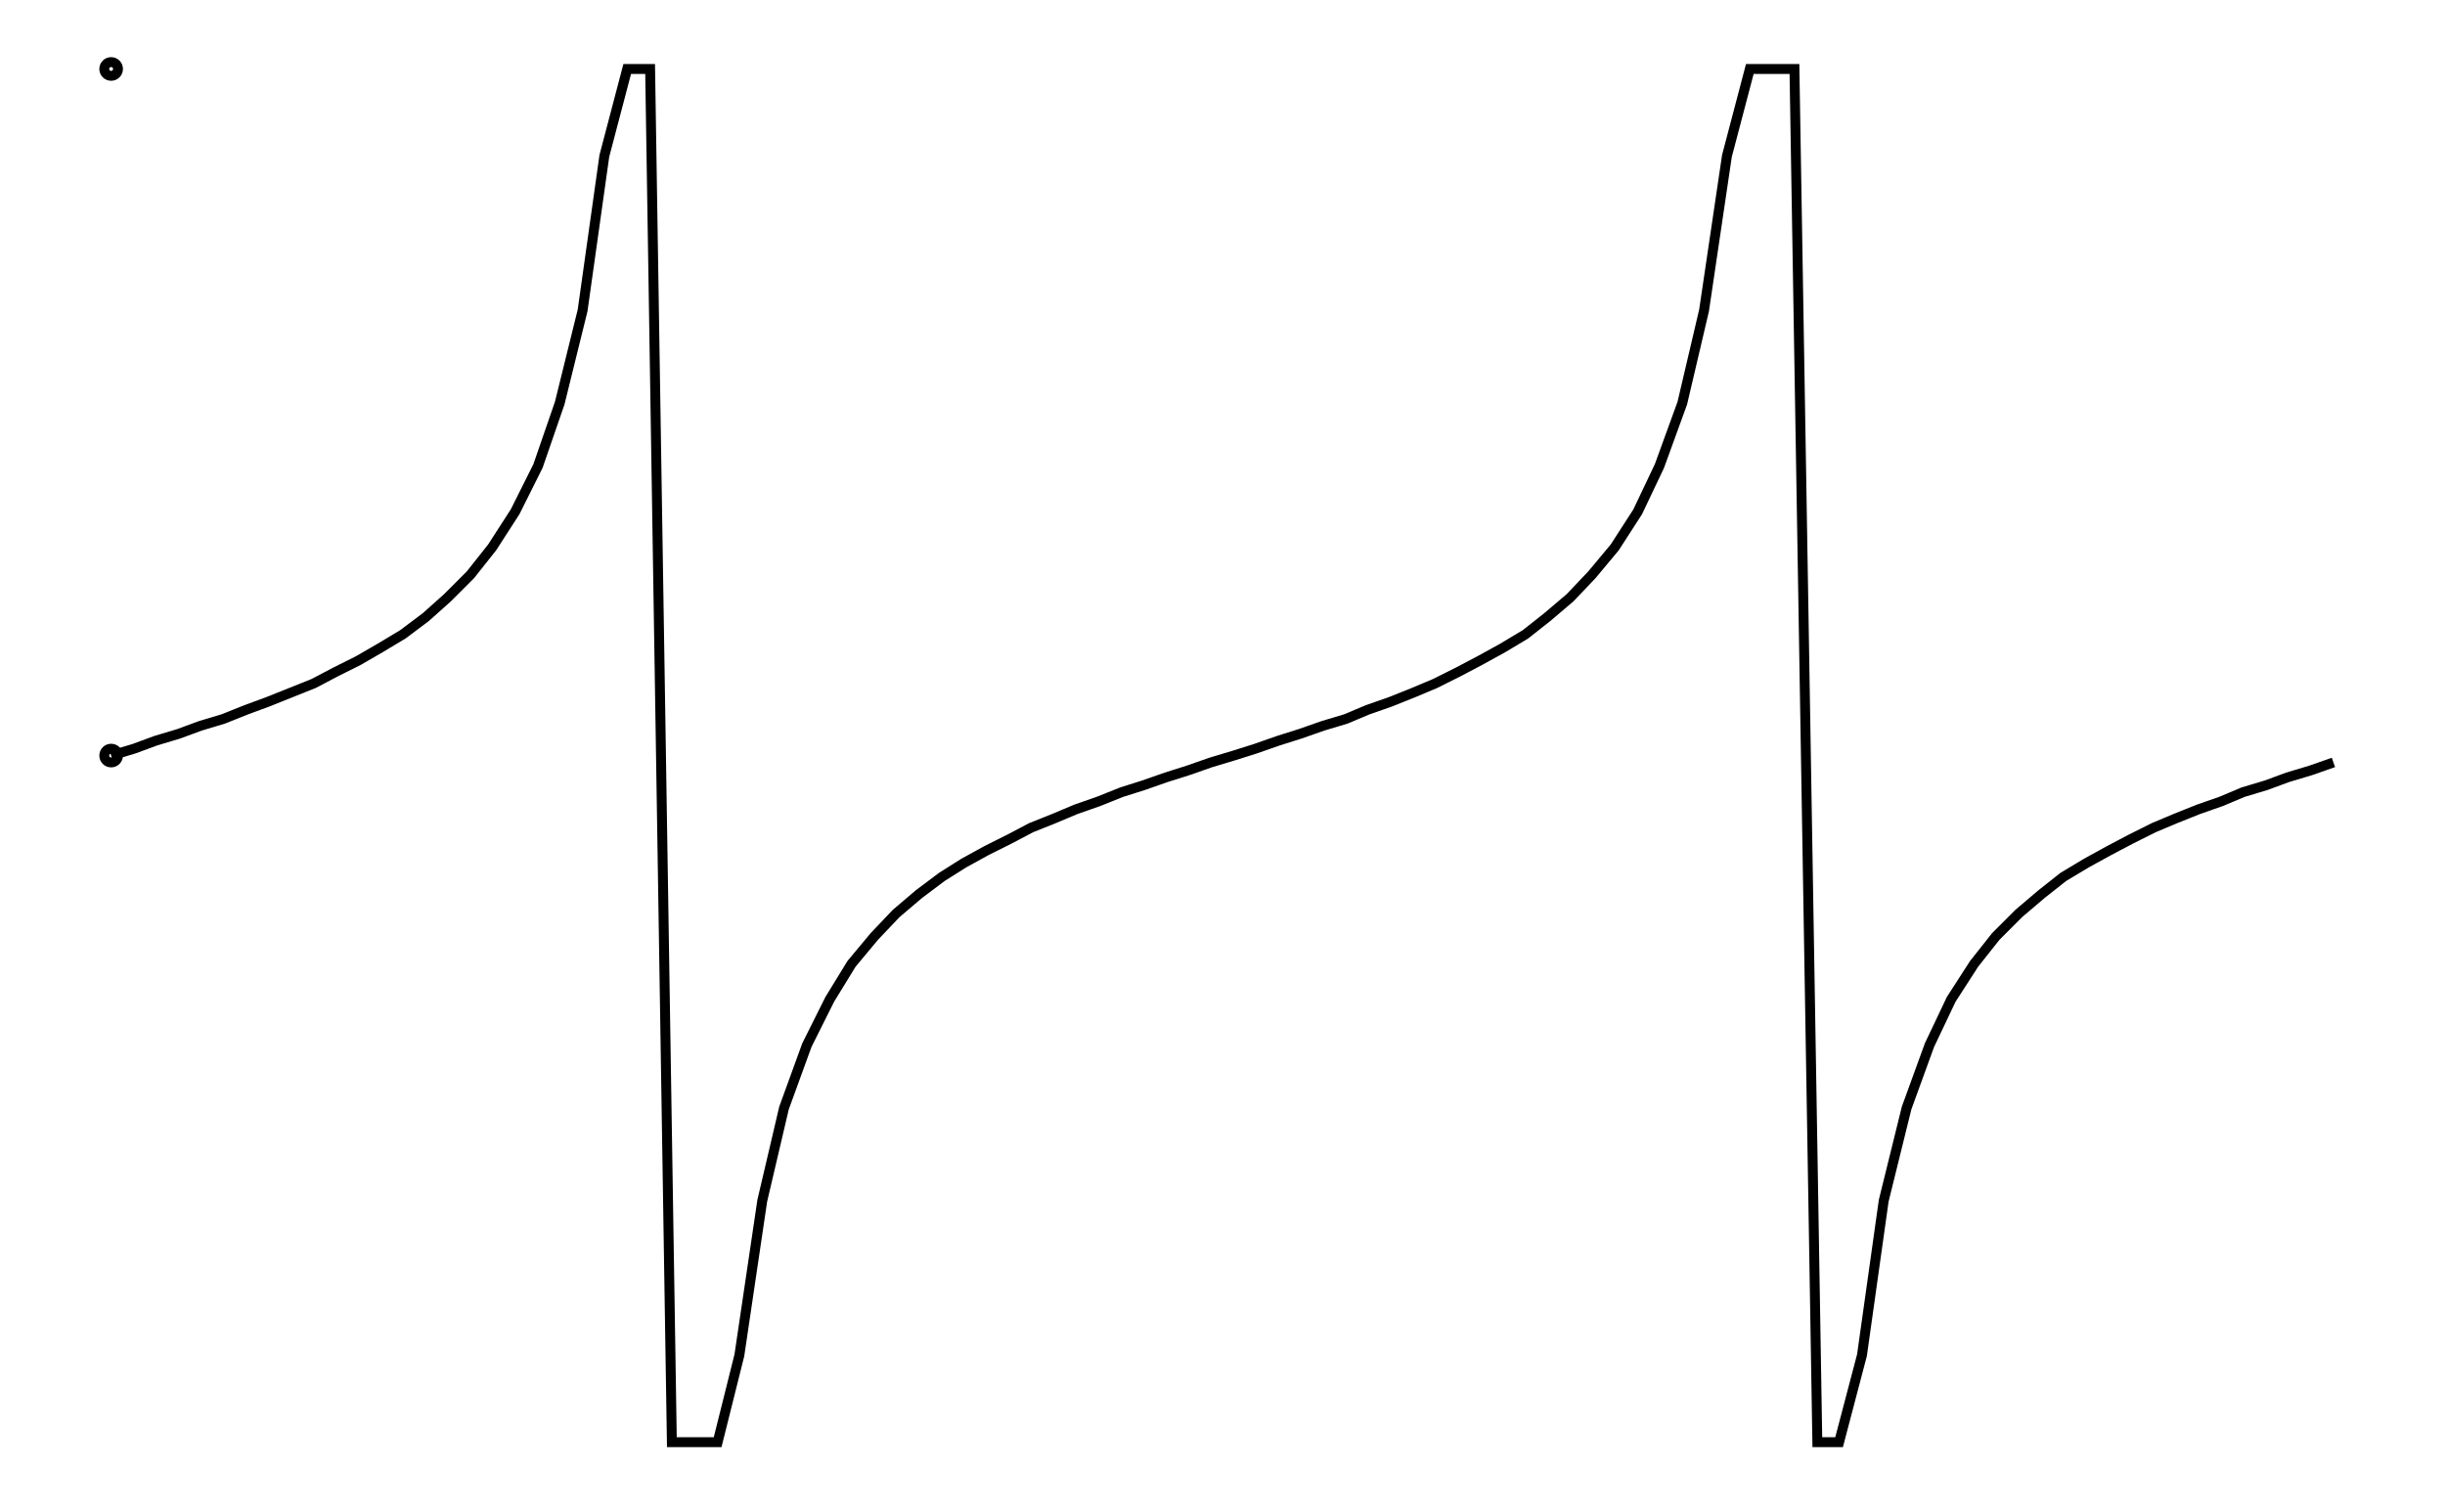
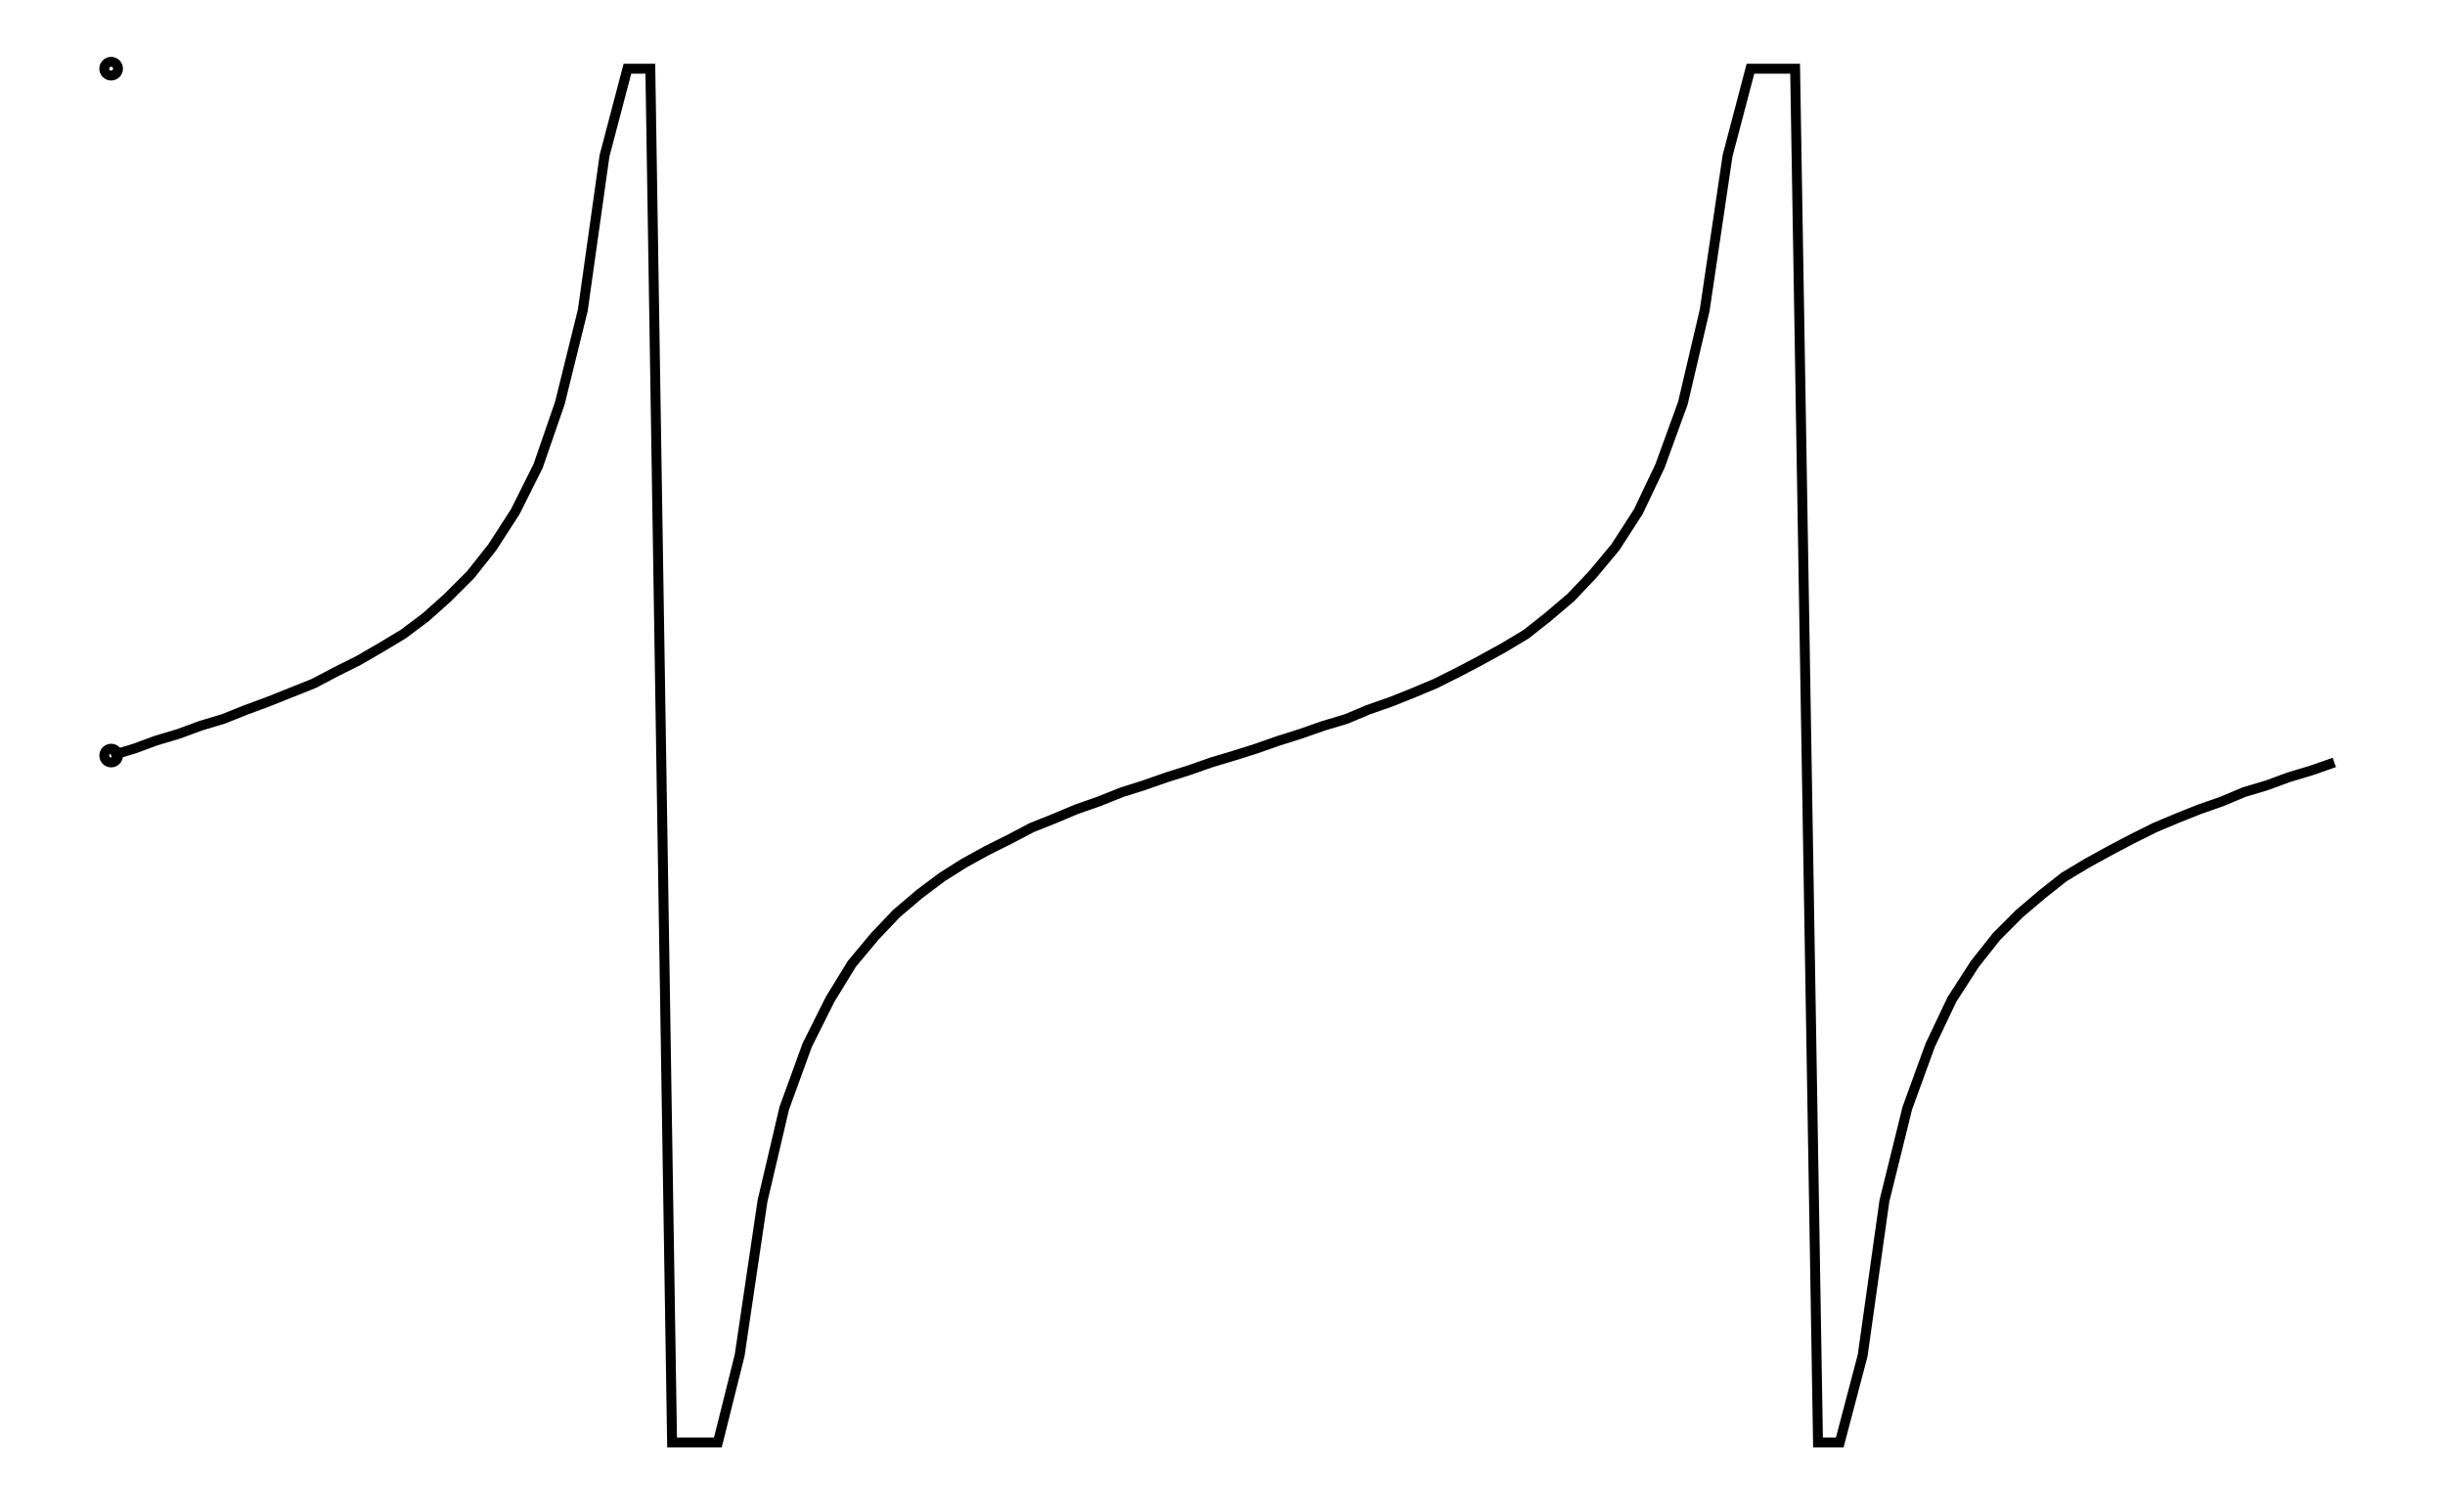
- <svg xmlns="http://www.w3.org/2000/svg" width="161.80" height="100.00" viewBox="-5.00 -55.00 171.80 110.00">
-   <g fill="none" stroke="black" stroke-width="0.06%" transform="translate(0, 0.00) scale(8.33, -8.33)">
+ <svg xmlns="http://www.w3.org/2000/svg" width="161.8" height="100.0" viewBox="-5.00 -55.00 171.80 110.00">
+   <g fill="none" stroke="black" stroke-width="0.06%" transform="translate(0, 0) scale(8.3333, -8.3333)">
    <circle cx="0.00" cy="0.00" r="0.06" />
    <circle cx="0.00" cy="6.00" r="0.06" />
    <polyline points="0.00,0.00 0.20,0.06 0.39,0.13 0.59,0.19 0.78,0.26 0.98,0.32 1.18,0.40 1.37,0.47 1.57,0.55 1.77,0.63 1.96,0.73 2.16,0.83 2.35,0.94 2.55,1.06 2.75,1.21 2.94,1.38 3.14,1.58 3.33,1.82 3.53,2.13 3.73,2.53 3.92,3.08 4.12,3.89 4.31,5.24 4.51,6.00 4.71,6.00 4.90,-6.00 5.10,-6.00 5.30,-6.00 5.49,-5.24 5.69,-3.89 5.88,-3.08 6.08,-2.53 6.28,-2.13 6.47,-1.82 6.67,-1.58 6.86,-1.38 7.06,-1.21 7.26,-1.06 7.45,-0.94 7.65,-0.83 7.85,-0.73 8.04,-0.63 8.24,-0.55 8.43,-0.47 8.63,-0.40 8.83,-0.32 9.02,-0.26 9.22,-0.19 9.41,-0.13 9.61,-0.06 9.81,0.00 10.00,0.06 10.20,0.13 10.39,0.19 10.59,0.26 10.79,0.32 10.98,0.40 11.18,0.47 11.38,0.55 11.57,0.63 11.77,0.73 11.96,0.83 12.16,0.94 12.36,1.06 12.55,1.21 12.75,1.38 12.94,1.58 13.14,1.82 13.34,2.13 13.53,2.53 13.73,3.08 13.92,3.89 14.12,5.24 14.32,6.00 14.51,6.00 14.71,6.00 14.91,-6.00 15.10,-6.00 15.30,-5.24 15.49,-3.89 15.69,-3.08 15.89,-2.53 16.08,-2.13 16.28,-1.82 16.47,-1.58 16.67,-1.38 16.87,-1.21 17.06,-1.06 17.26,-0.94 17.46,-0.83 17.65,-0.73 17.85,-0.63 18.04,-0.55 18.24,-0.47 18.44,-0.40 18.63,-0.32 18.83,-0.26 19.02,-0.19 19.22,-0.13 19.42,-0.06" />
  </g>
</svg>
